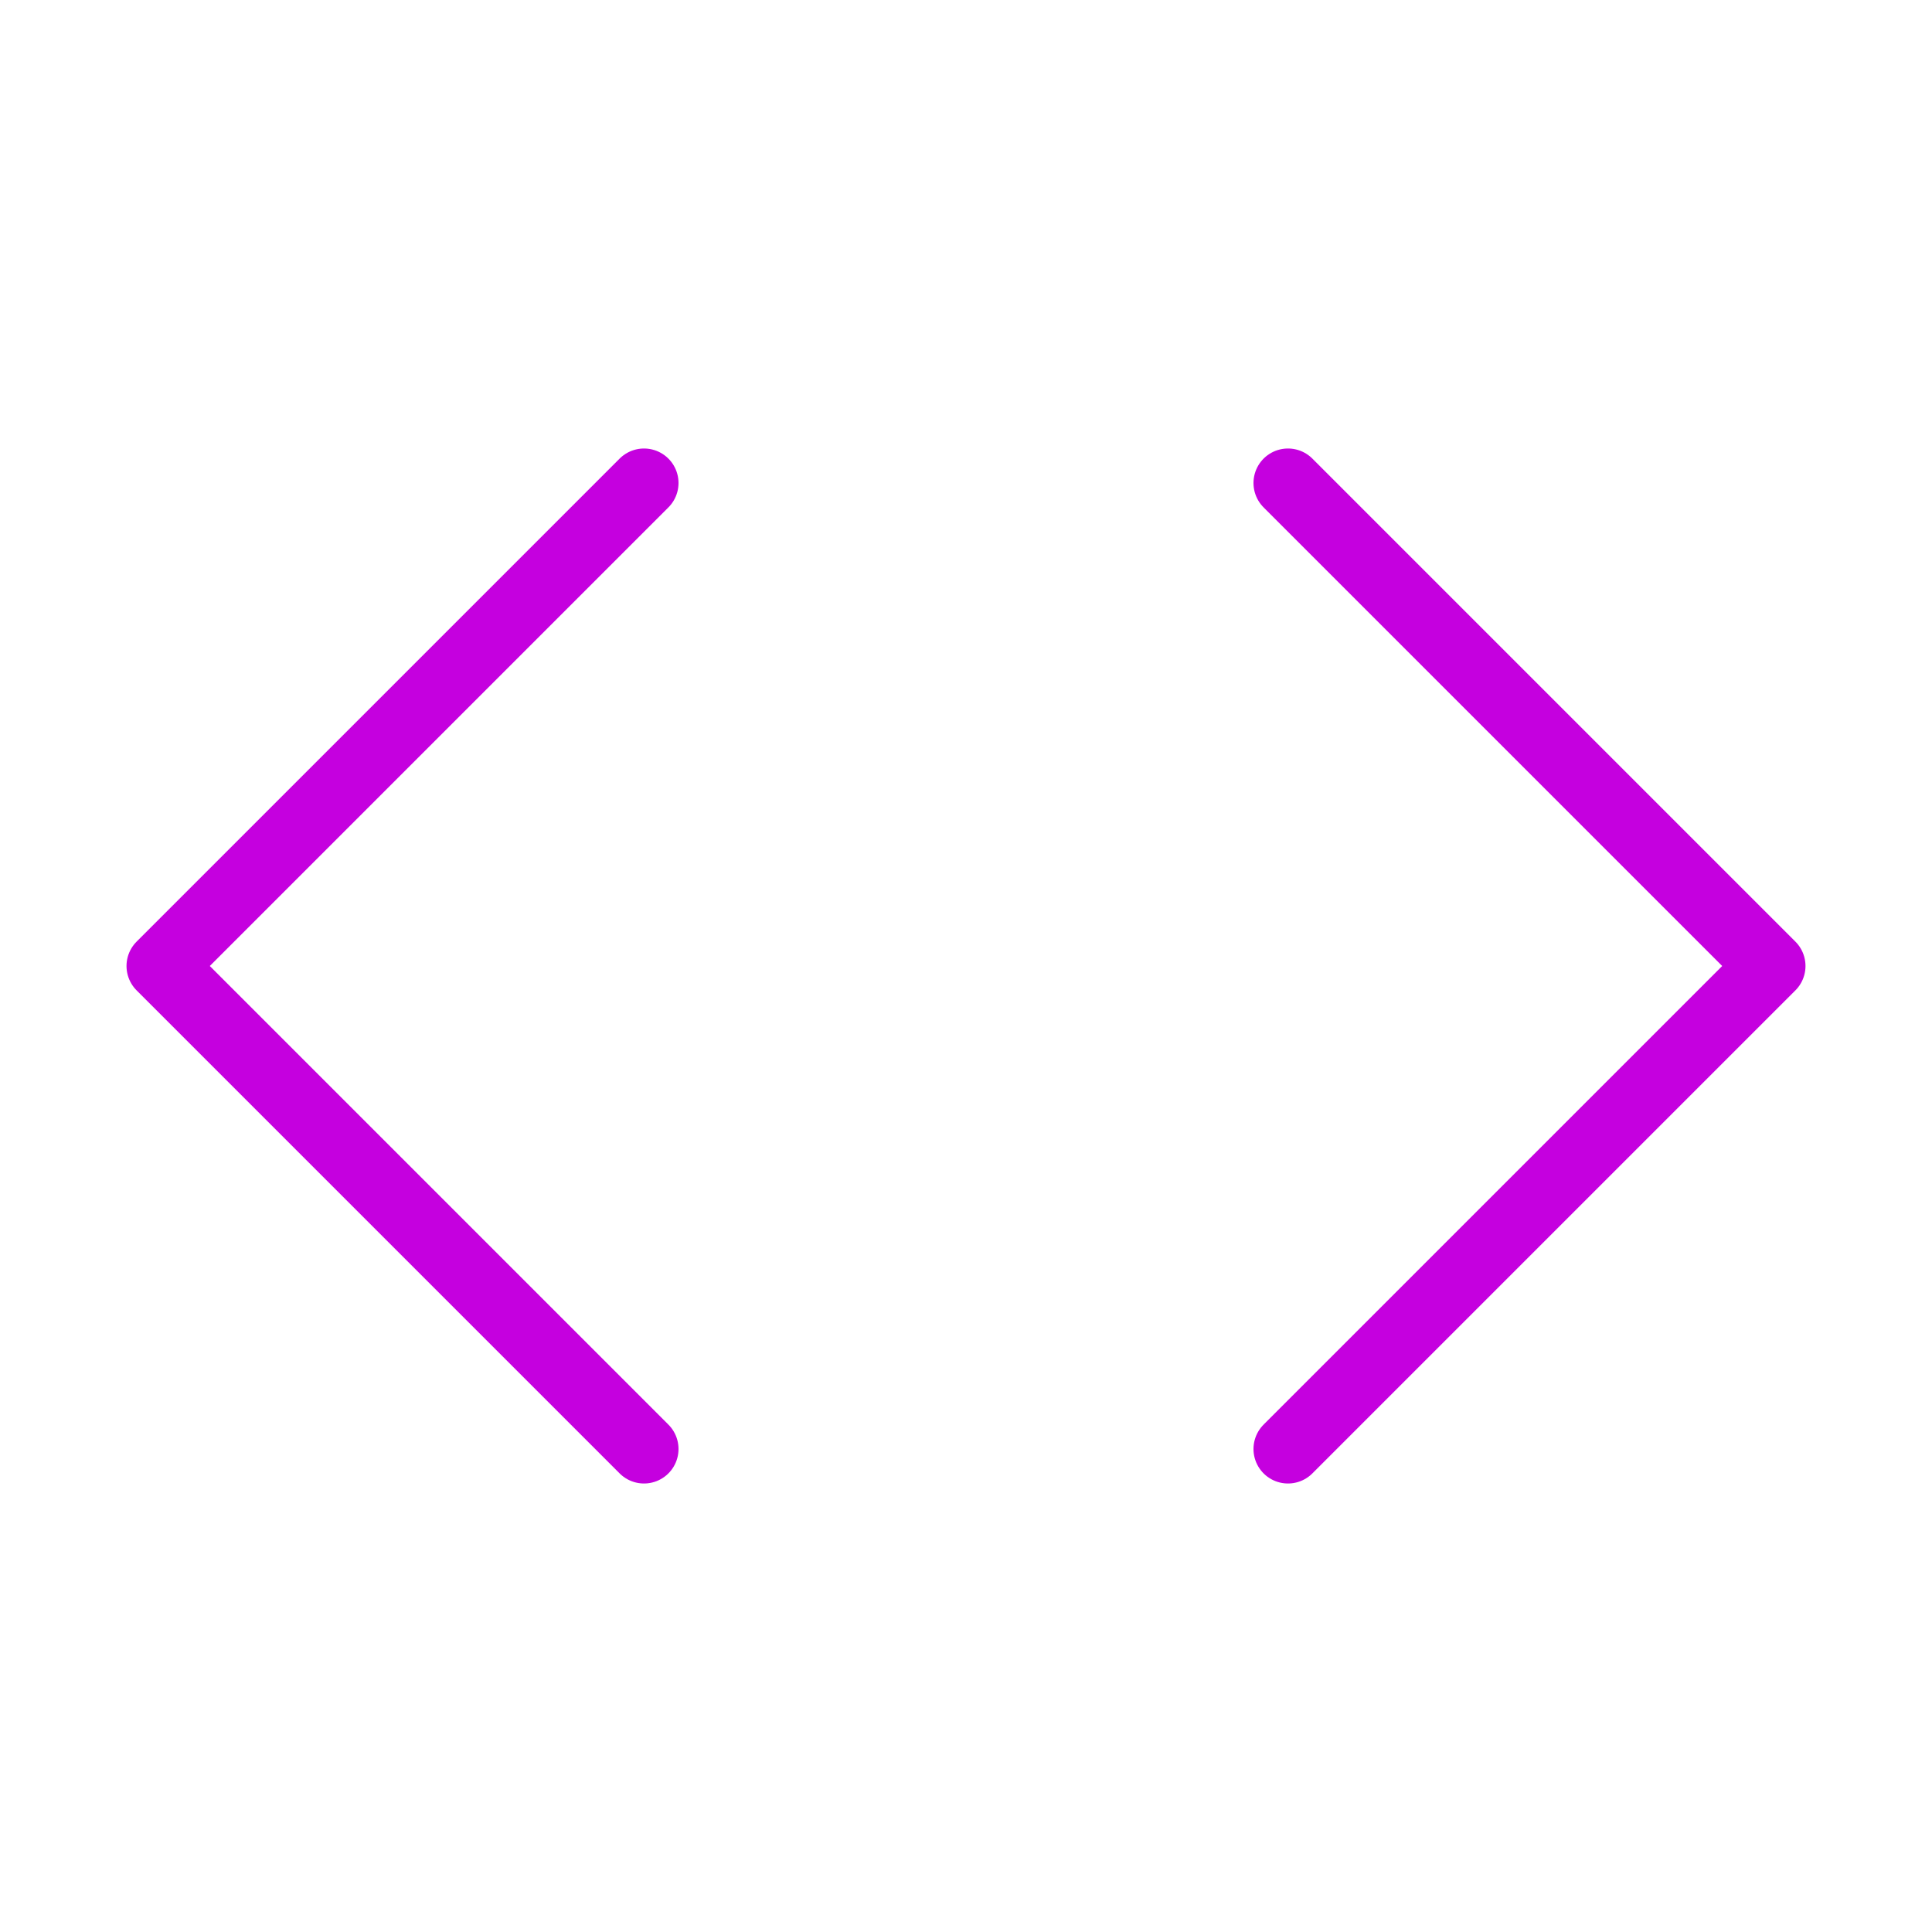
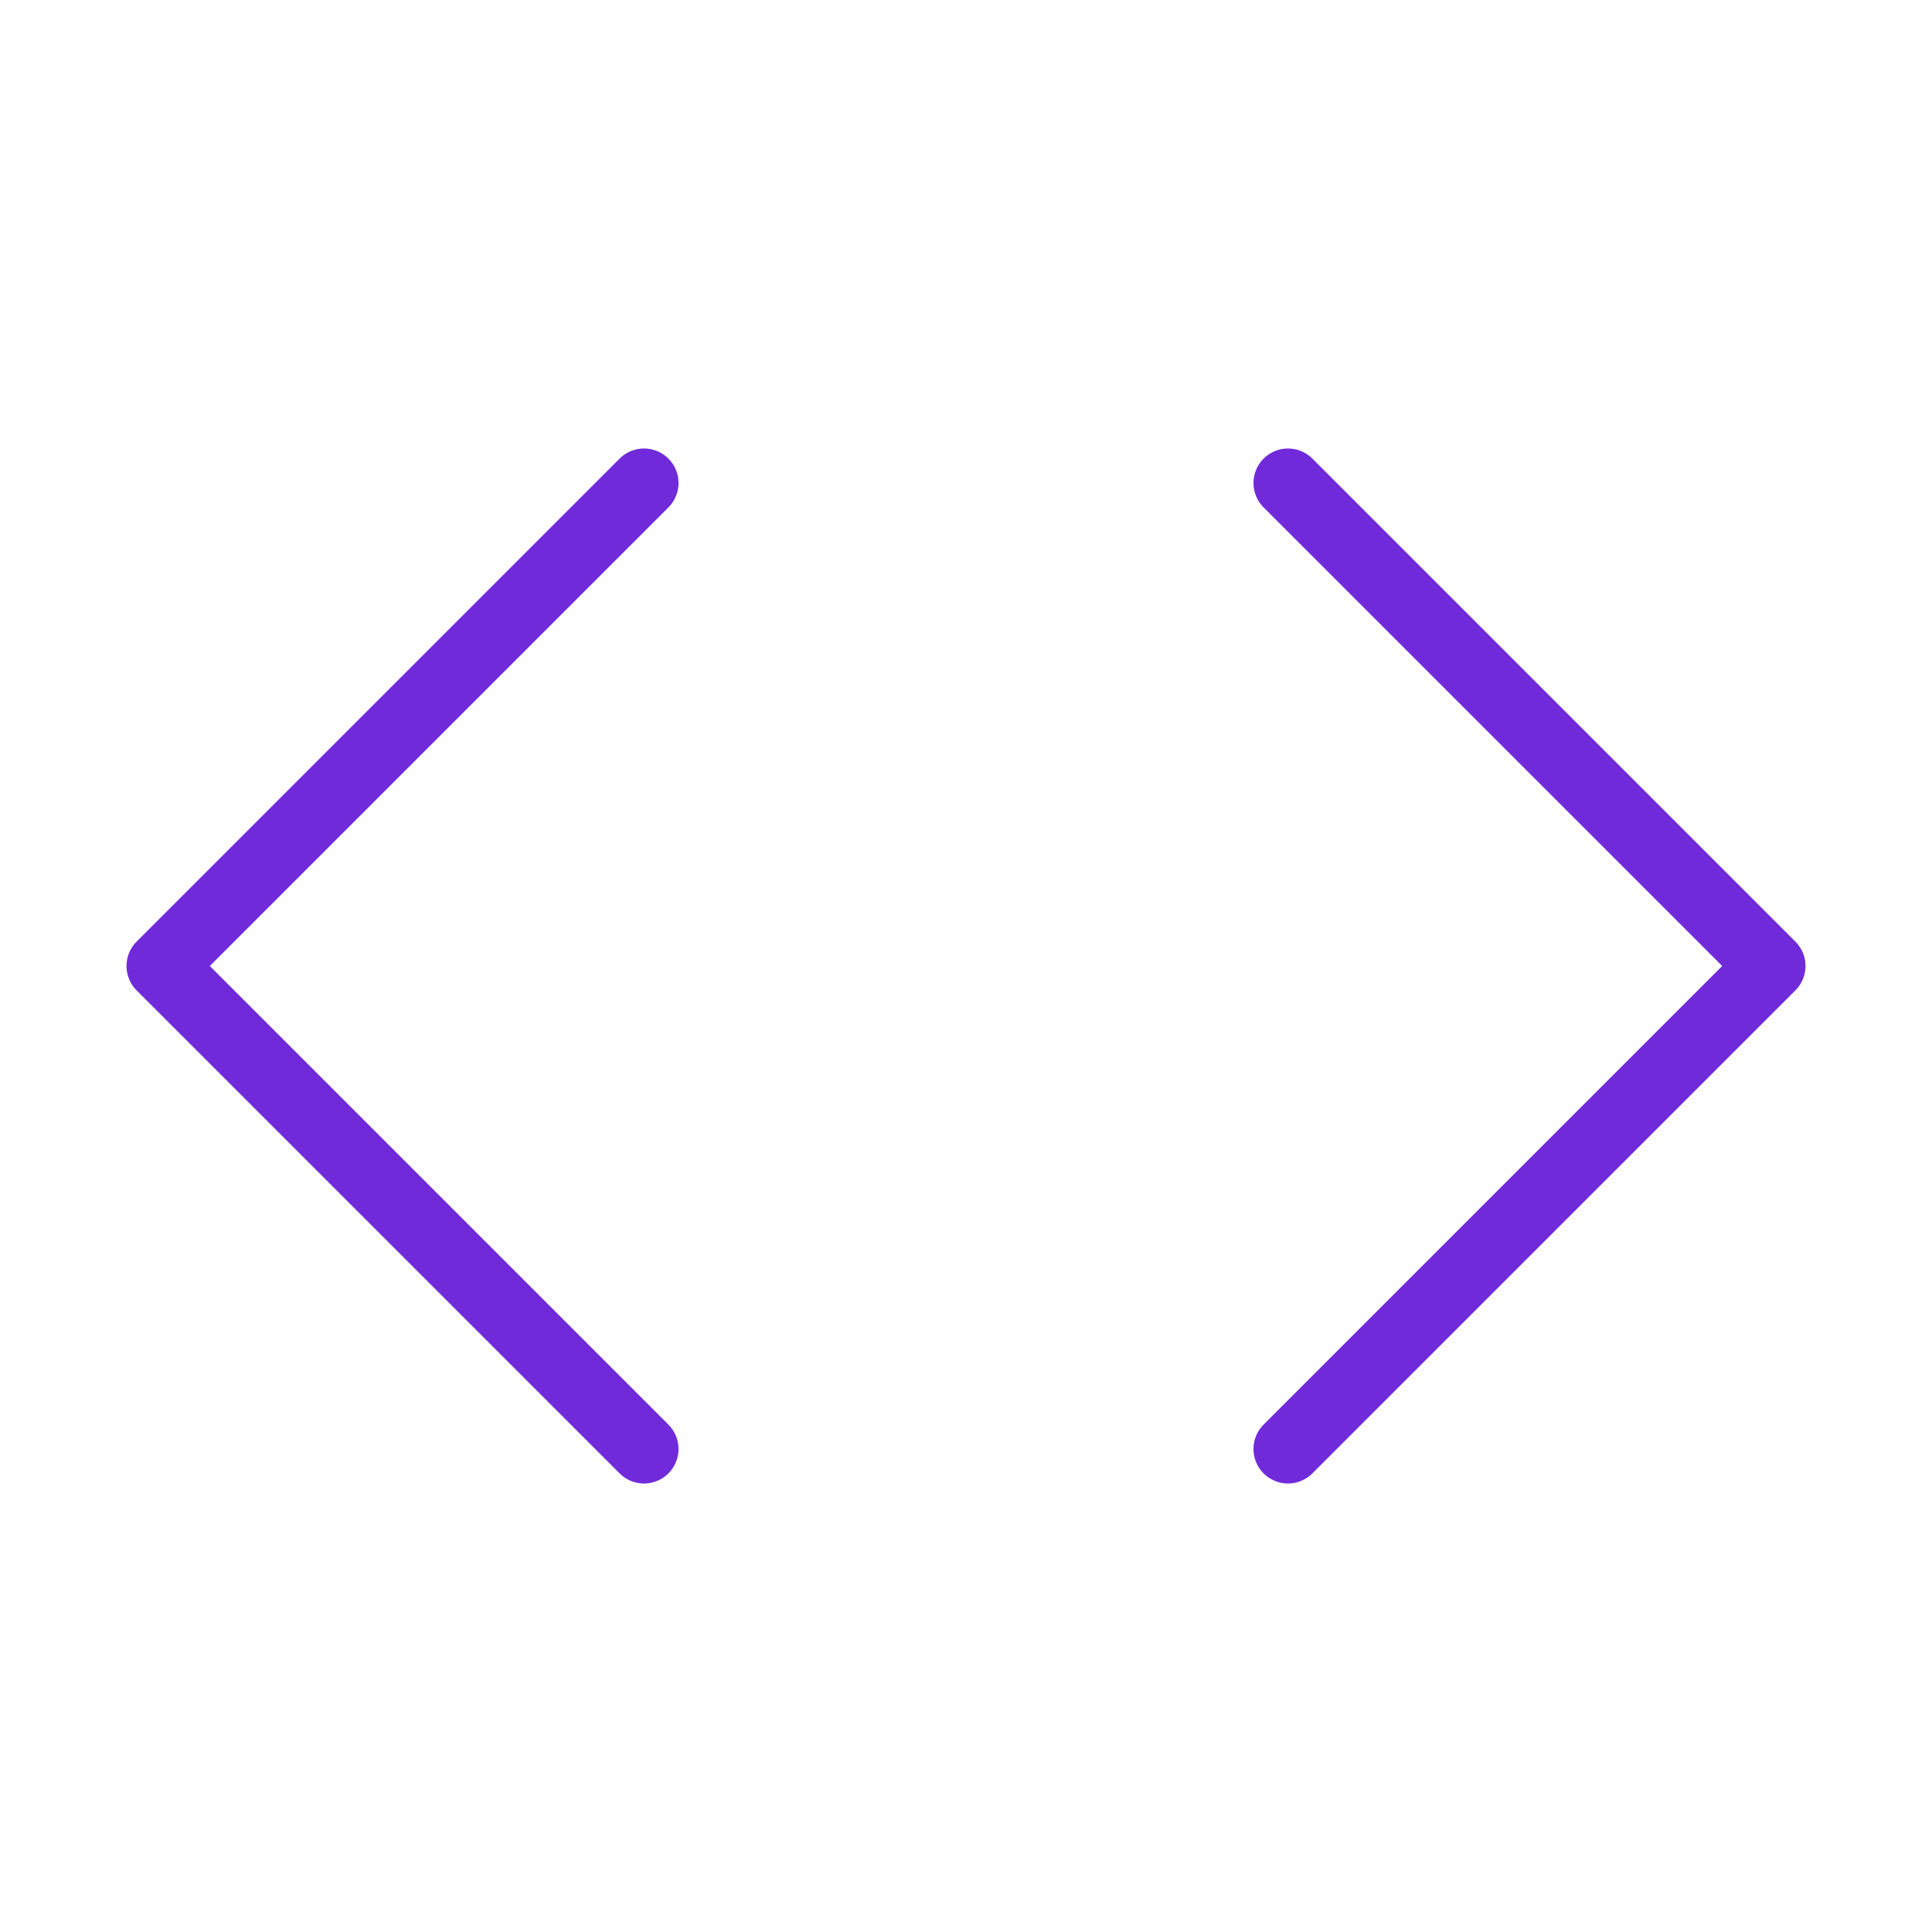
<svg xmlns="http://www.w3.org/2000/svg" width="56" height="56" viewBox="0 0 56 56" fill="none">
-   <path d="M37.333 42L51.333 28L37.333 14" stroke="#c500df" stroke-width="2" stroke-linecap="round" stroke-linejoin="round" />
-   <path d="M18.667 14L4.667 28L18.667 42" stroke="#c500df" stroke-width="2" stroke-linecap="round" stroke-linejoin="round" />
+   <path d="M37.333 42L51.333 28L37.333 14" stroke="#702ad9" stroke-width="2" stroke-linecap="round" stroke-linejoin="round" />
+   <path d="M18.667 14L4.667 28L18.667 42" stroke="#702ad9" stroke-width="2" stroke-linecap="round" stroke-linejoin="round" />
</svg>
